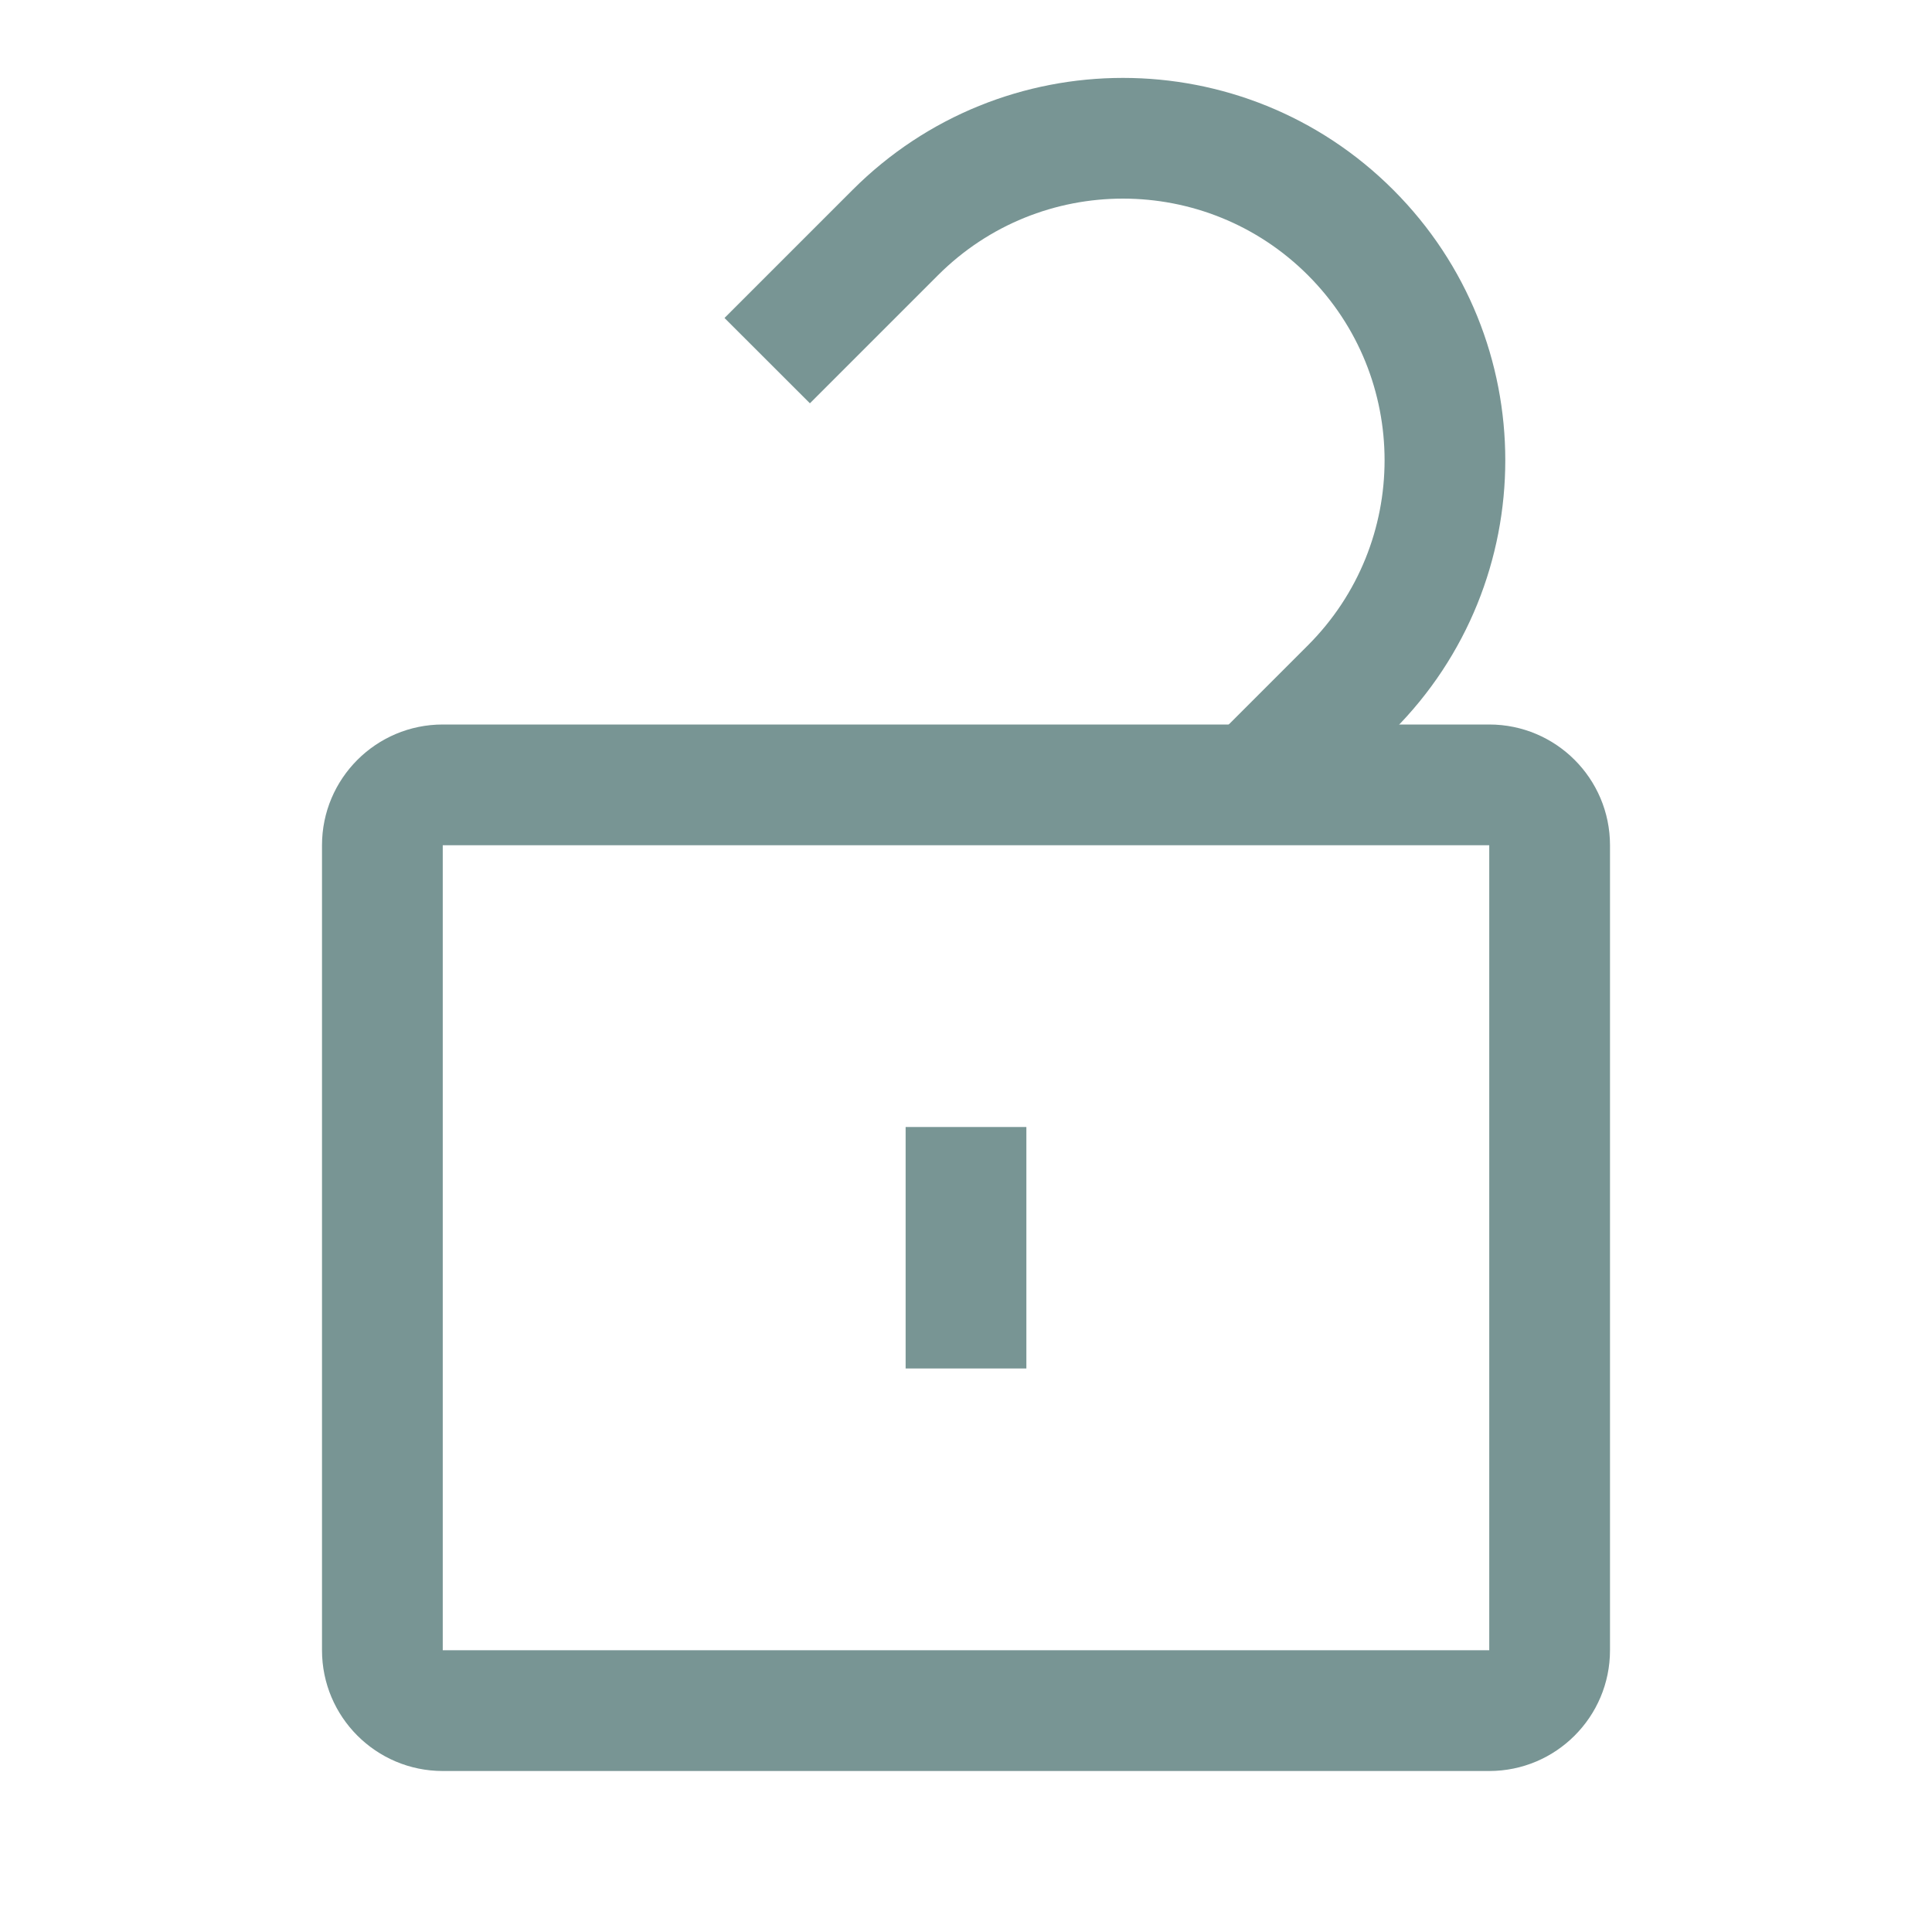
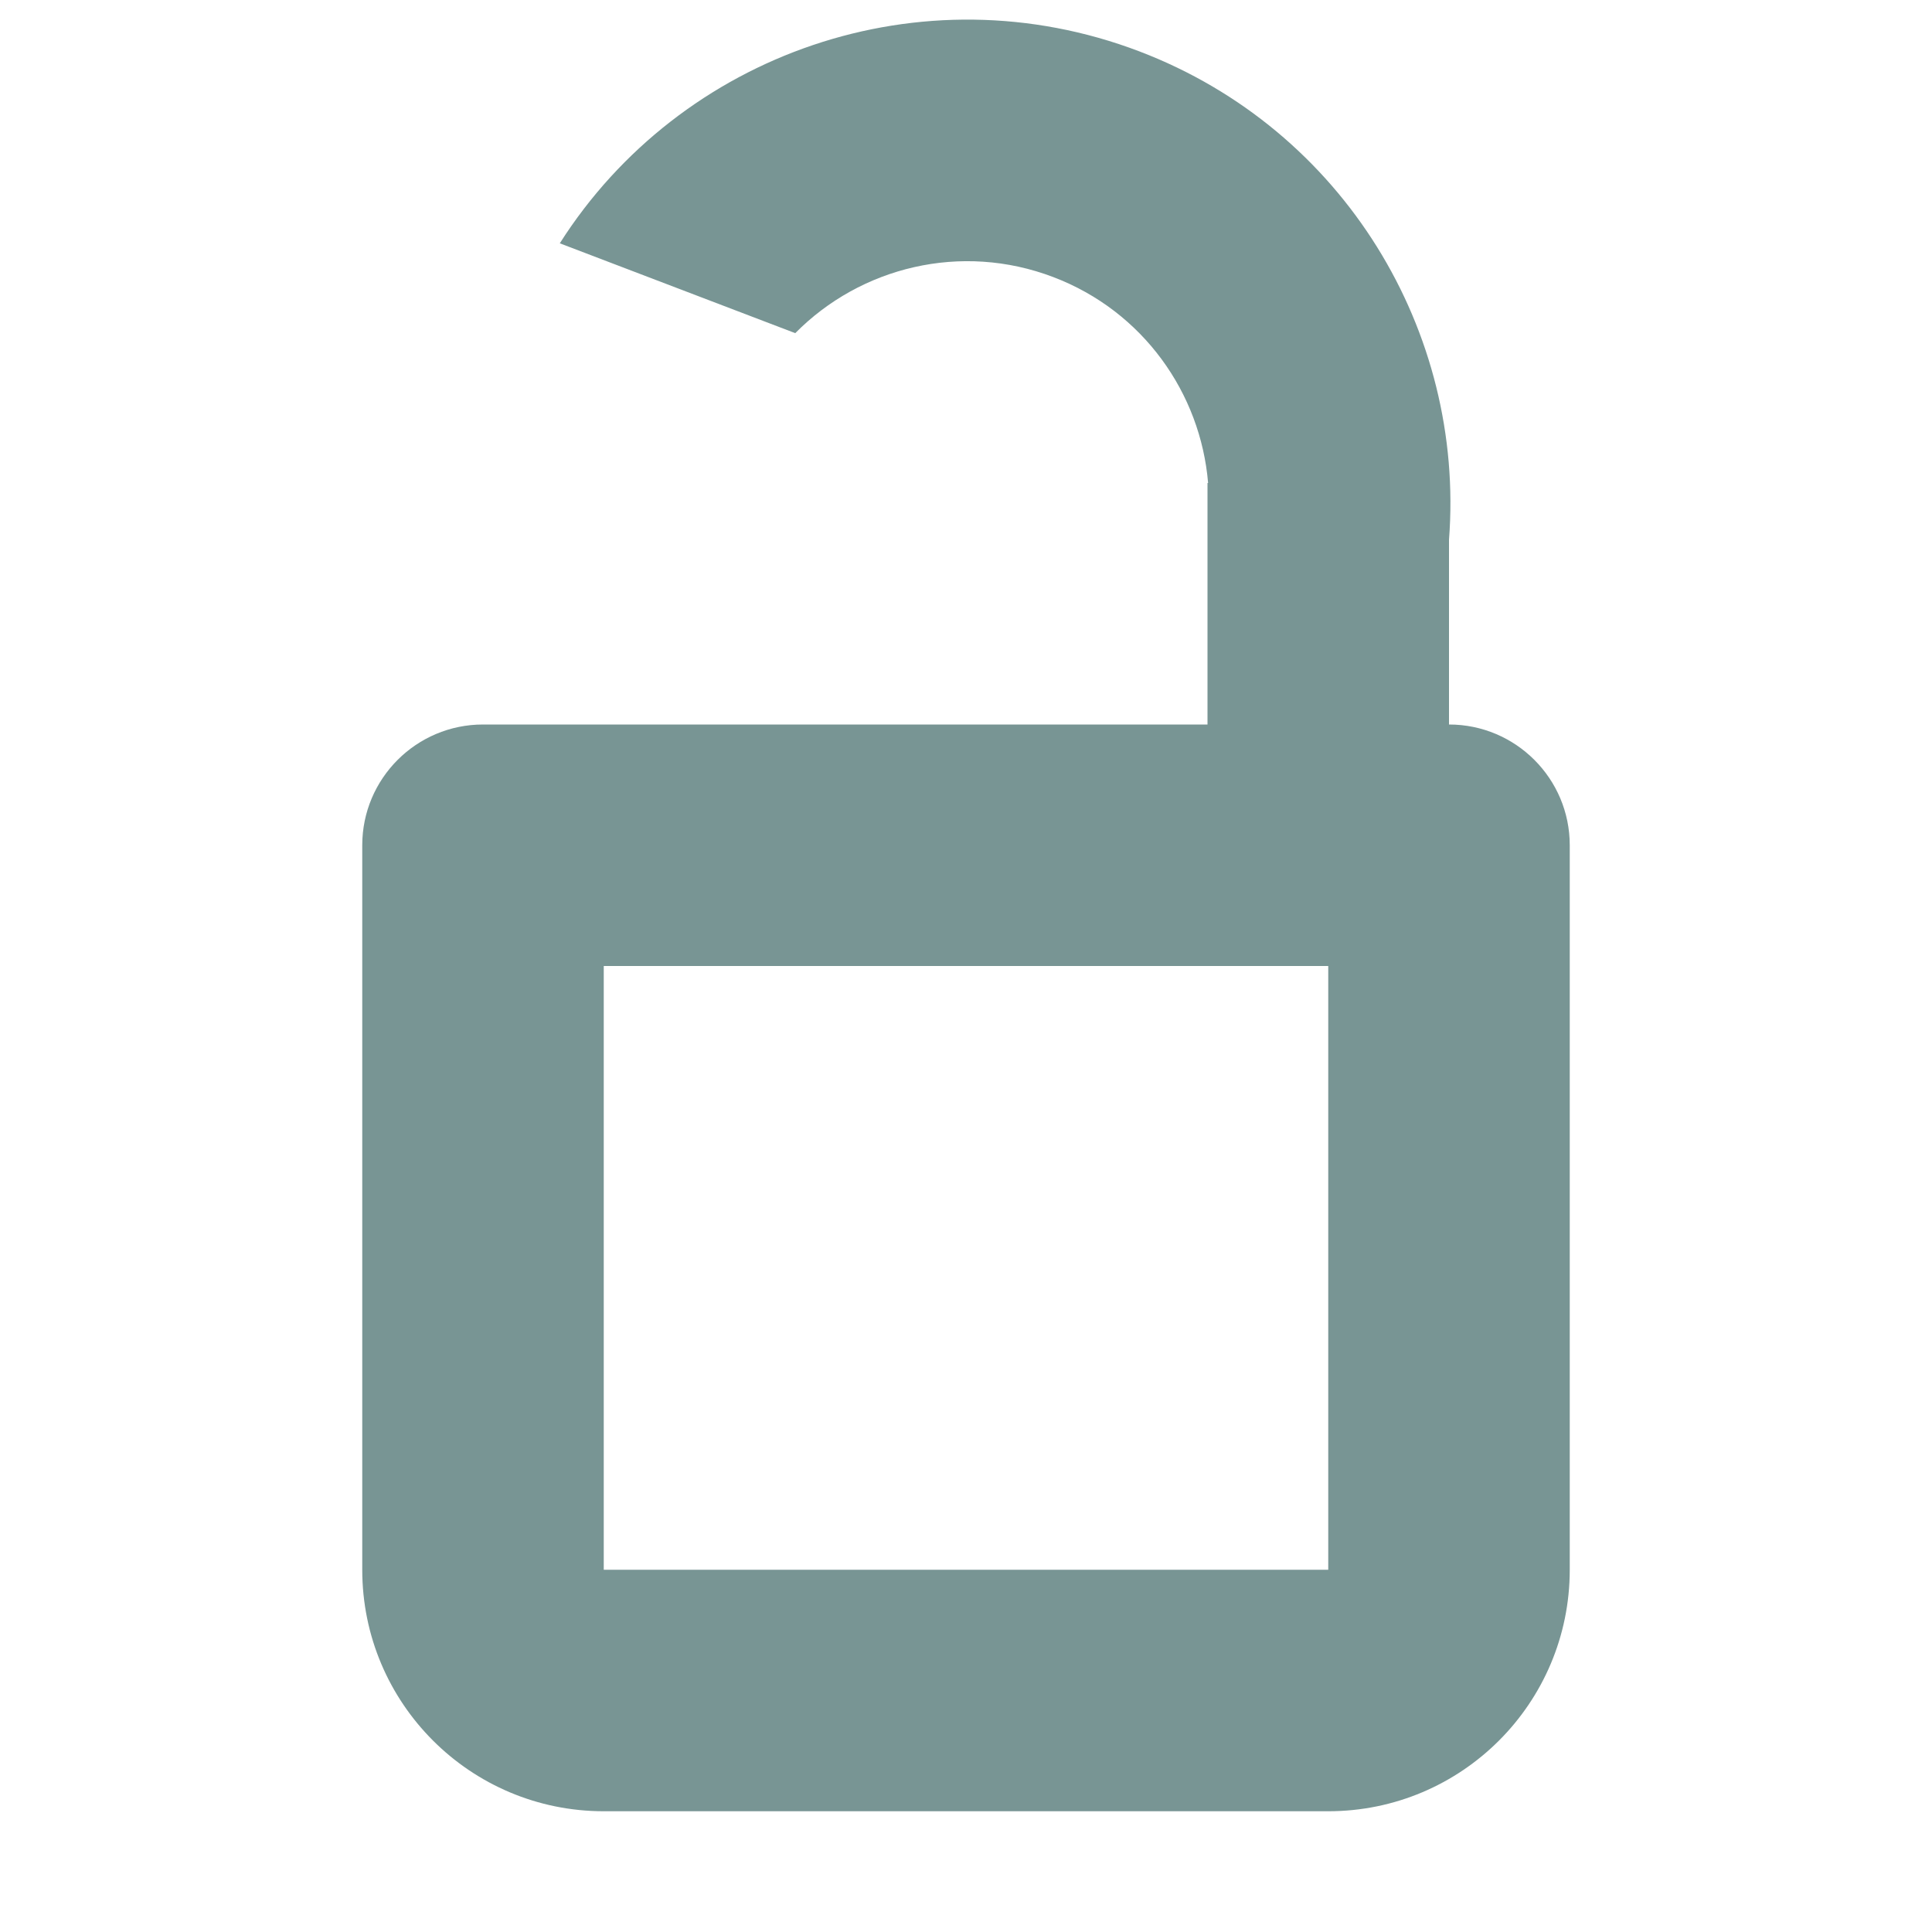
- <svg xmlns="http://www.w3.org/2000/svg" width="24" height="24" viewBox="0 0 24 24" fill="none">
-   <path fill-rule="evenodd" clip-rule="evenodd" d="M8.75 9H7.25H6H5.5C4.672 9 4 9.672 4 10.5V20.5C4 21.328 4.672 22 5.5 22H18.5C19.328 22 20 21.328 20 20.5V10.5C20 9.672 19.328 9 18.5 9H16.75H15.25H8.75ZM18.5 10.5V20.5H5.5V10.5H18.5ZM11.25 14V17H12.75V14H11.25Z" fill="#789594" />
-   <path d="M15.05 10H16.385L17.308 9.076C19.163 7.221 19.163 4.214 17.308 2.359C15.454 0.504 12.446 0.504 10.591 2.359L9 3.95L10.061 5.01L11.652 3.419C12.921 2.15 14.979 2.15 16.248 3.419C17.517 4.689 17.517 6.746 16.248 8.016L14.657 9.607L15.05 10Z" fill="#789594" />
+ <svg xmlns="http://www.w3.org/2000/svg" width="16" height="16" viewBox="0 0 16 16" fill="none">
+   <path fill-rule="evenodd" clip-rule="evenodd" d="M12 4.47V6C12.552 6 13 6.448 13 7V13C13 14.105 12.105 15 11 15H5C3.895 15 3 14.105 3 13V7C3 6.448 3.448 6 4 6H10V4H10.005C9.943 3.257 9.467 2.578 8.724 2.295C7.959 2.003 7.126 2.212 6.586 2.759L4.636 2.015C5.634 0.444 7.63 -0.263 9.437 0.426C11.132 1.073 12.133 2.749 12 4.47ZM10 8H11V13H5L5 8H10Z" fill="#789594" />
</svg>
